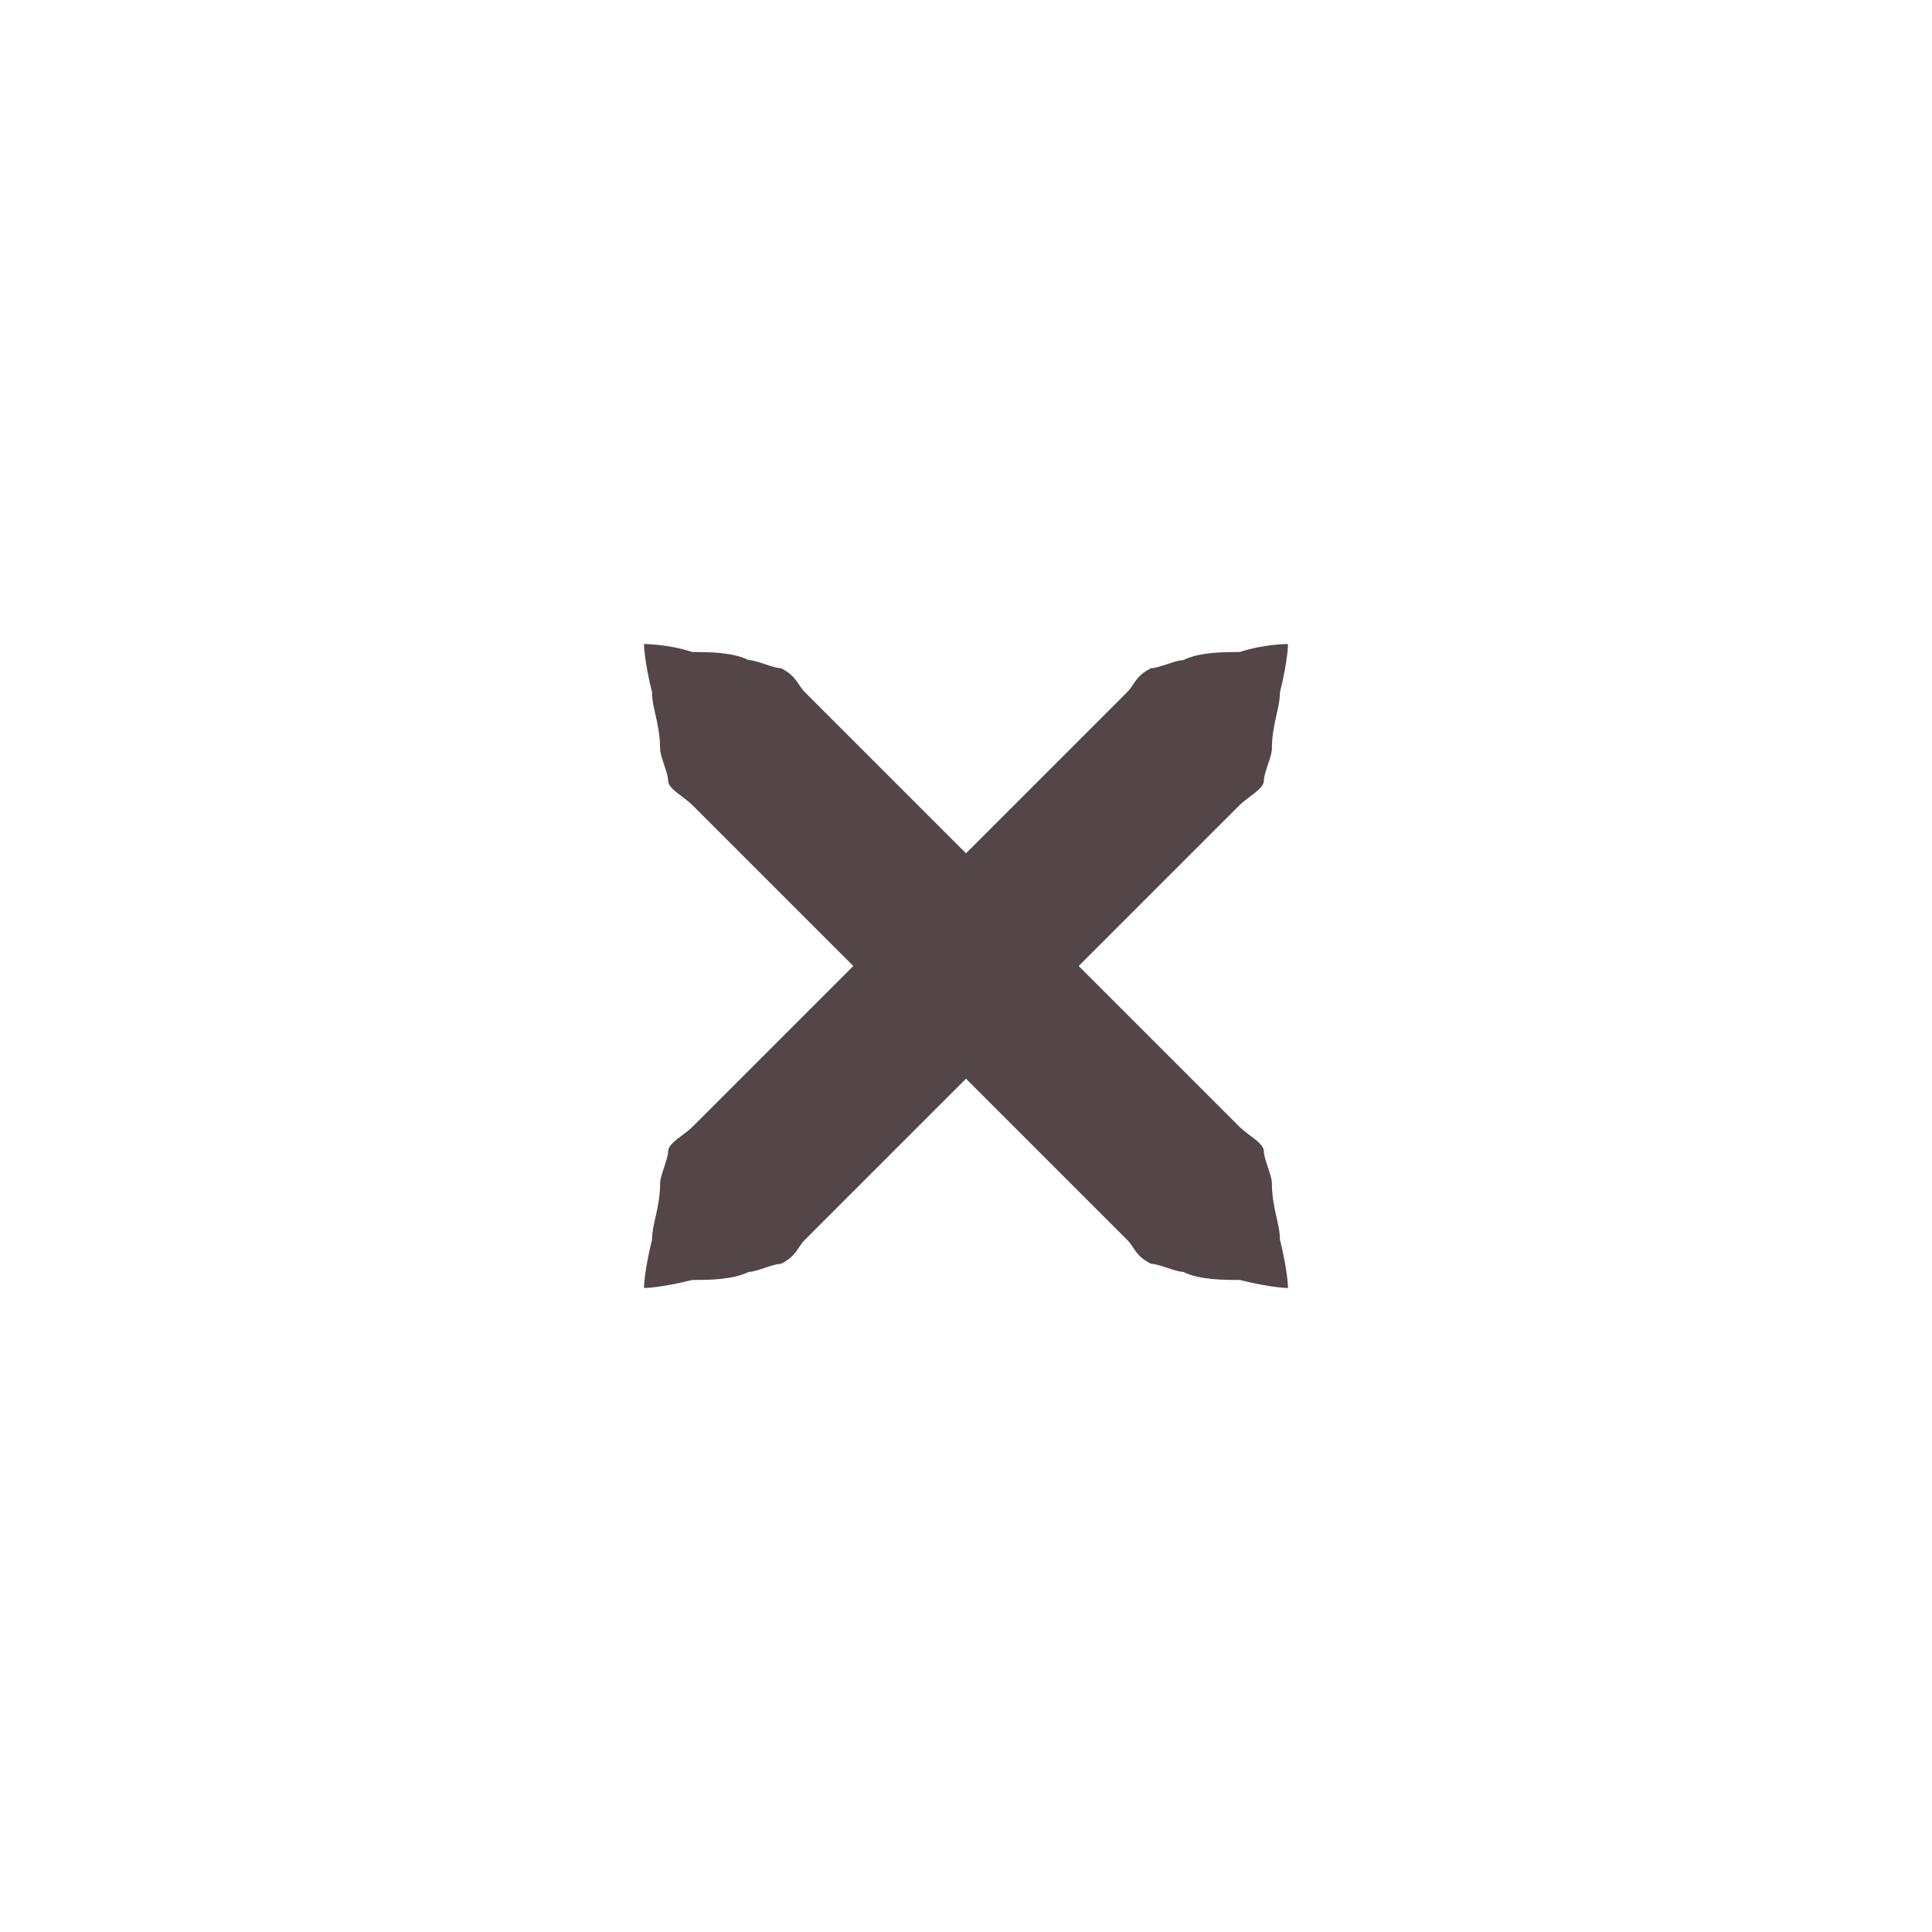
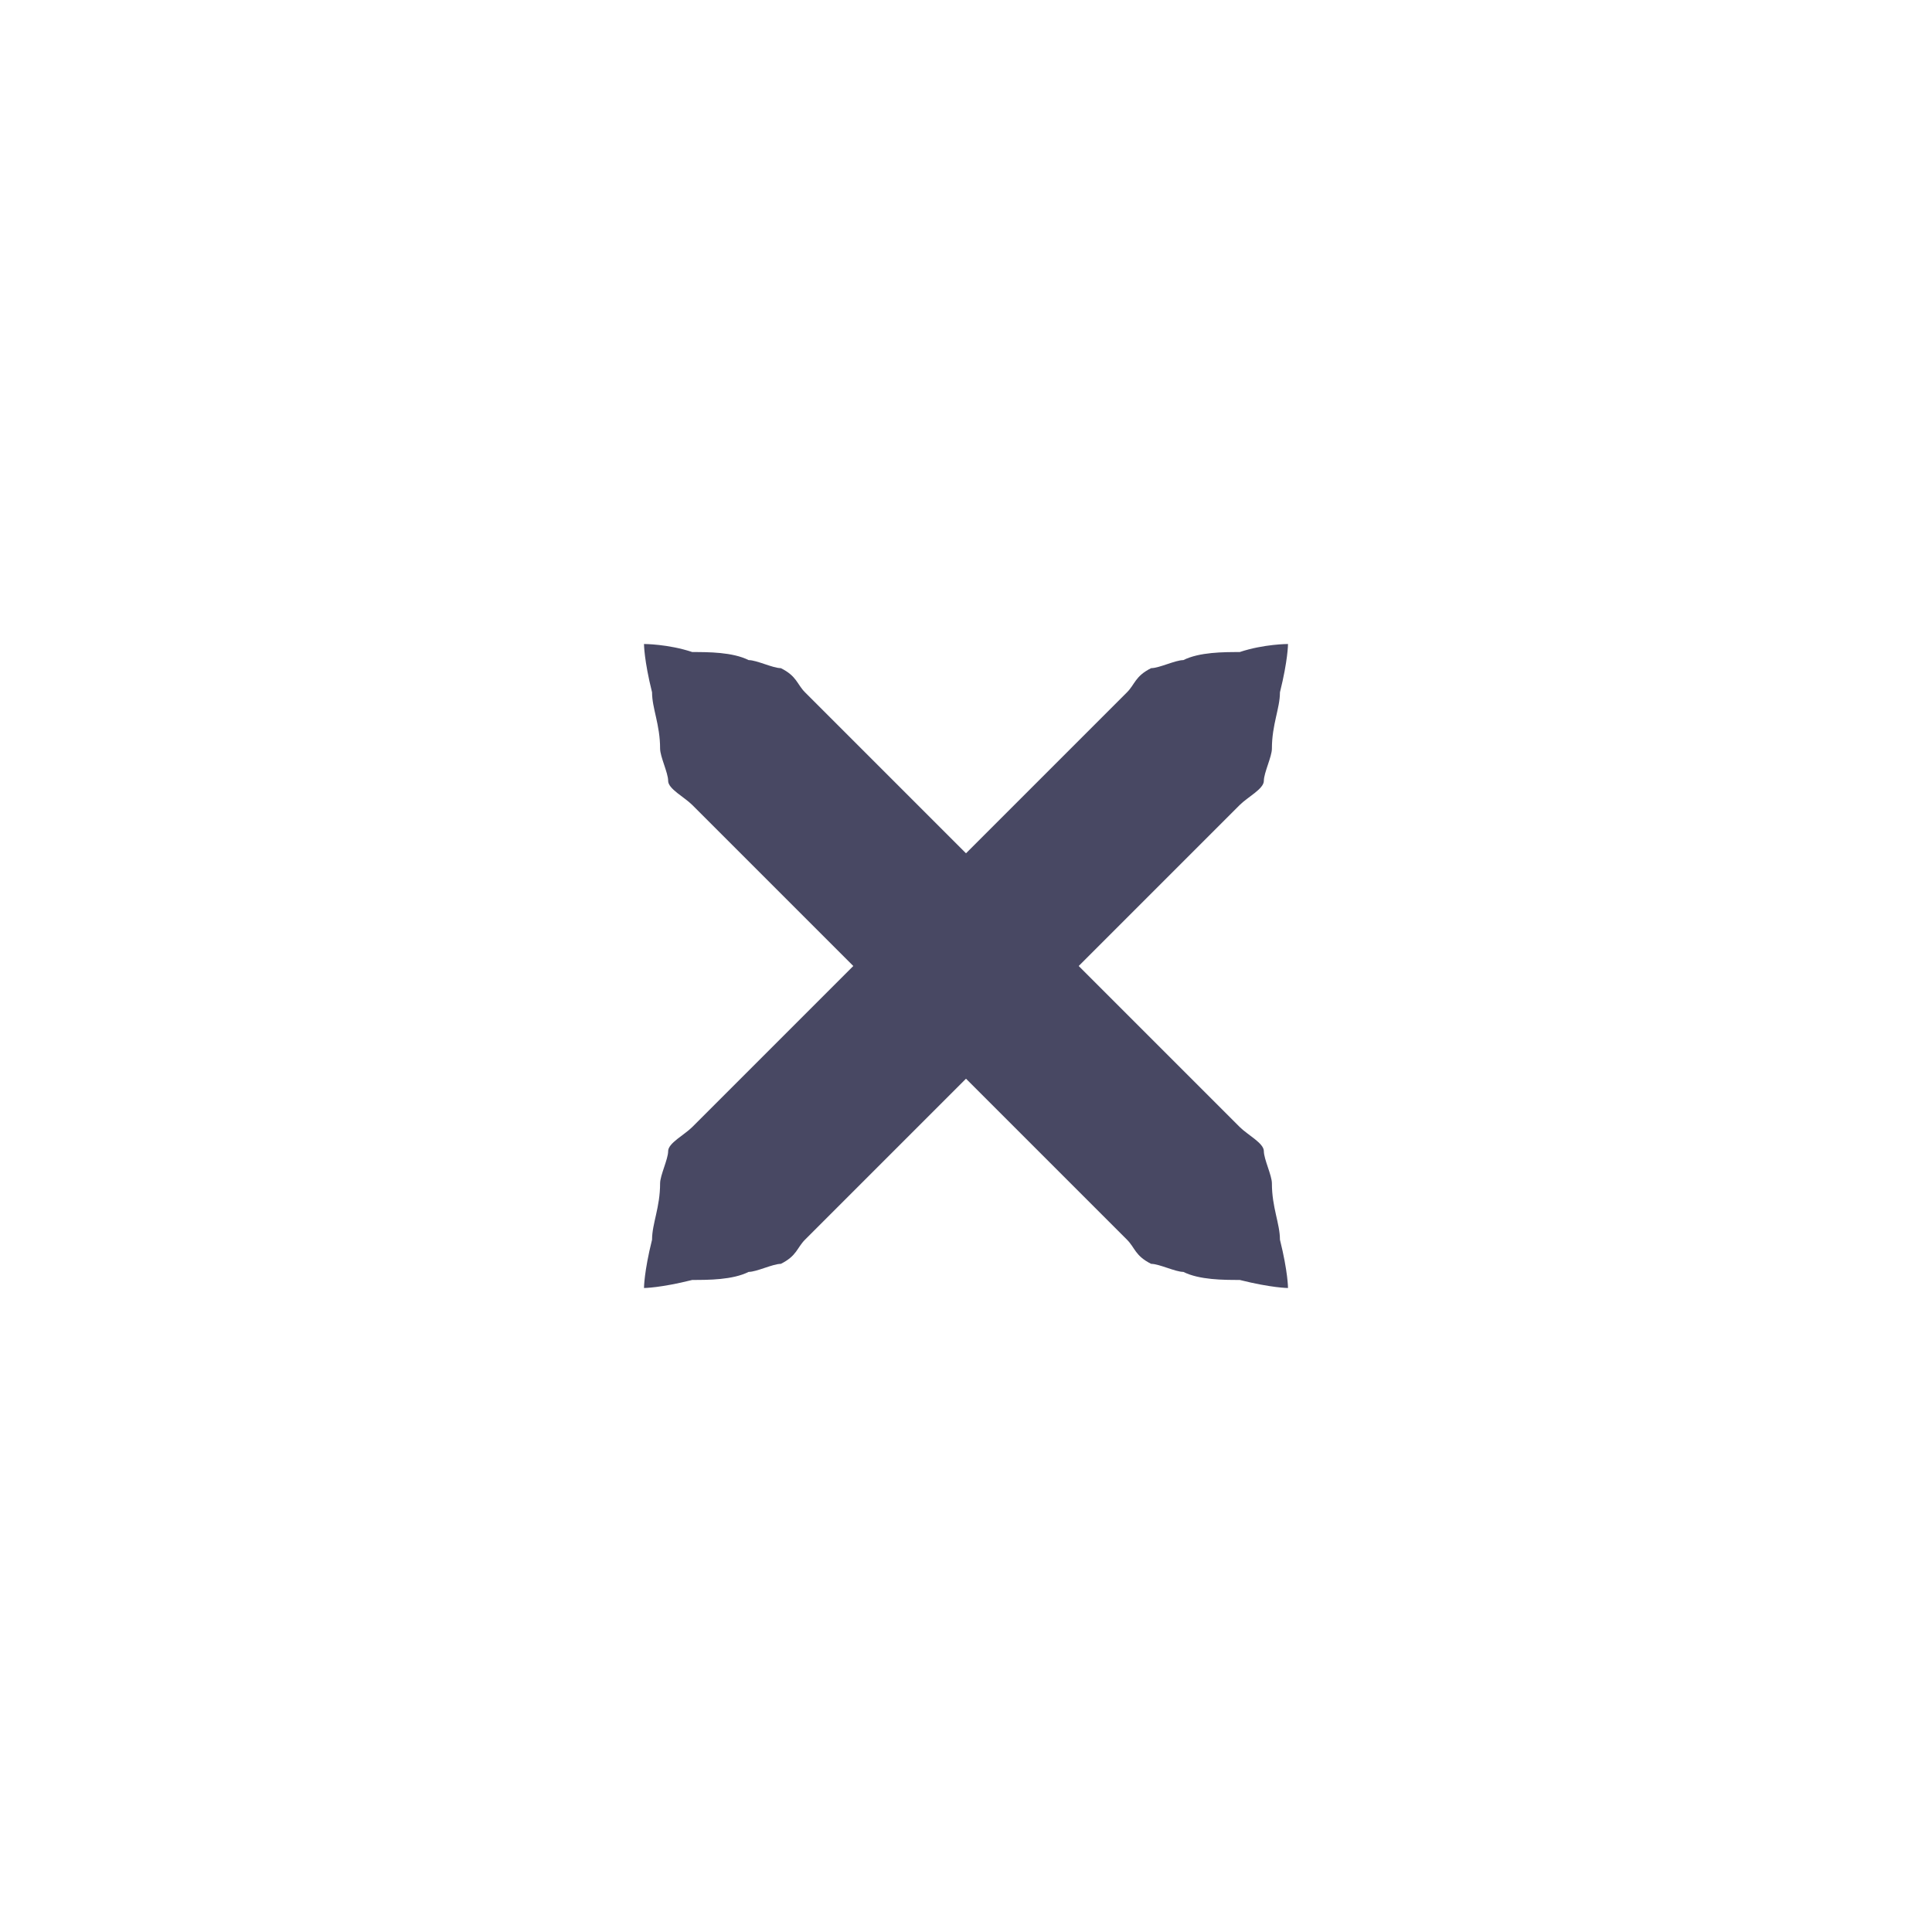
<svg xmlns="http://www.w3.org/2000/svg" xmlns:xlink="http://www.w3.org/1999/xlink" version="1.1" x="0px" y="0px" width="24px" height="24px" viewBox="0 0 24 24">
-   <path id="a" fill="#544548" d="M16,8c0,0,0,0.2-0.1,0.6c0,0.2-0.1,0.4-0.1,0.7c0,0.1-0.1,0.3-0.1,0.4c0,0.1-0.2,0.2-0.3,0.3c-0.7,0.7-1.7,1.7-2.7,2.7c-1,1-2,2-2.7,2.7c-0.1,0.1-0.1,0.2-0.3,0.3c-0.1,0-0.3,0.1-0.4,0.1c-0.2,0.1-0.5,0.1-0.7,0.1C8.2,16,8,16,8,16s0-0.2,0.1-0.6c0-0.2,0.1-0.4,0.1-0.7c0-0.1,0.1-0.3,0.1-0.4c0-0.1,0.2-0.2,0.3-0.3c0.7-0.7,1.7-1.7,2.7-2.7c1-1,2-2,2.7-2.7c0.1-0.1,0.1-0.2,0.3-0.3c0.1,0,0.3-0.1,0.4-0.1c0.2-0.1,0.5-0.1,0.7-0.1C15.7,8,16,8,16,8z" />
+   <path id="a" fill="#484863" d="M16,8c0,0,0,0.2-0.1,0.6c0,0.2-0.1,0.4-0.1,0.7c0,0.1-0.1,0.3-0.1,0.4c0,0.1-0.2,0.2-0.3,0.3c-0.7,0.7-1.7,1.7-2.7,2.7c-1,1-2,2-2.7,2.7c-0.1,0.1-0.1,0.2-0.3,0.3c-0.1,0-0.3,0.1-0.4,0.1c-0.2,0.1-0.5,0.1-0.7,0.1C8.2,16,8,16,8,16s0-0.2,0.1-0.6c0-0.2,0.1-0.4,0.1-0.7c0-0.1,0.1-0.3,0.1-0.4c0-0.1,0.2-0.2,0.3-0.3c0.7-0.7,1.7-1.7,2.7-2.7c1-1,2-2,2.7-2.7c0.1-0.1,0.1-0.2,0.3-0.3c0.1,0,0.3-0.1,0.4-0.1c0.2-0.1,0.5-0.1,0.7-0.1C15.7,8,16,8,16,8z" />
  <use xlink:href="#a" transform="matrix(-1,0,0,1,24,0)" />
</svg>
